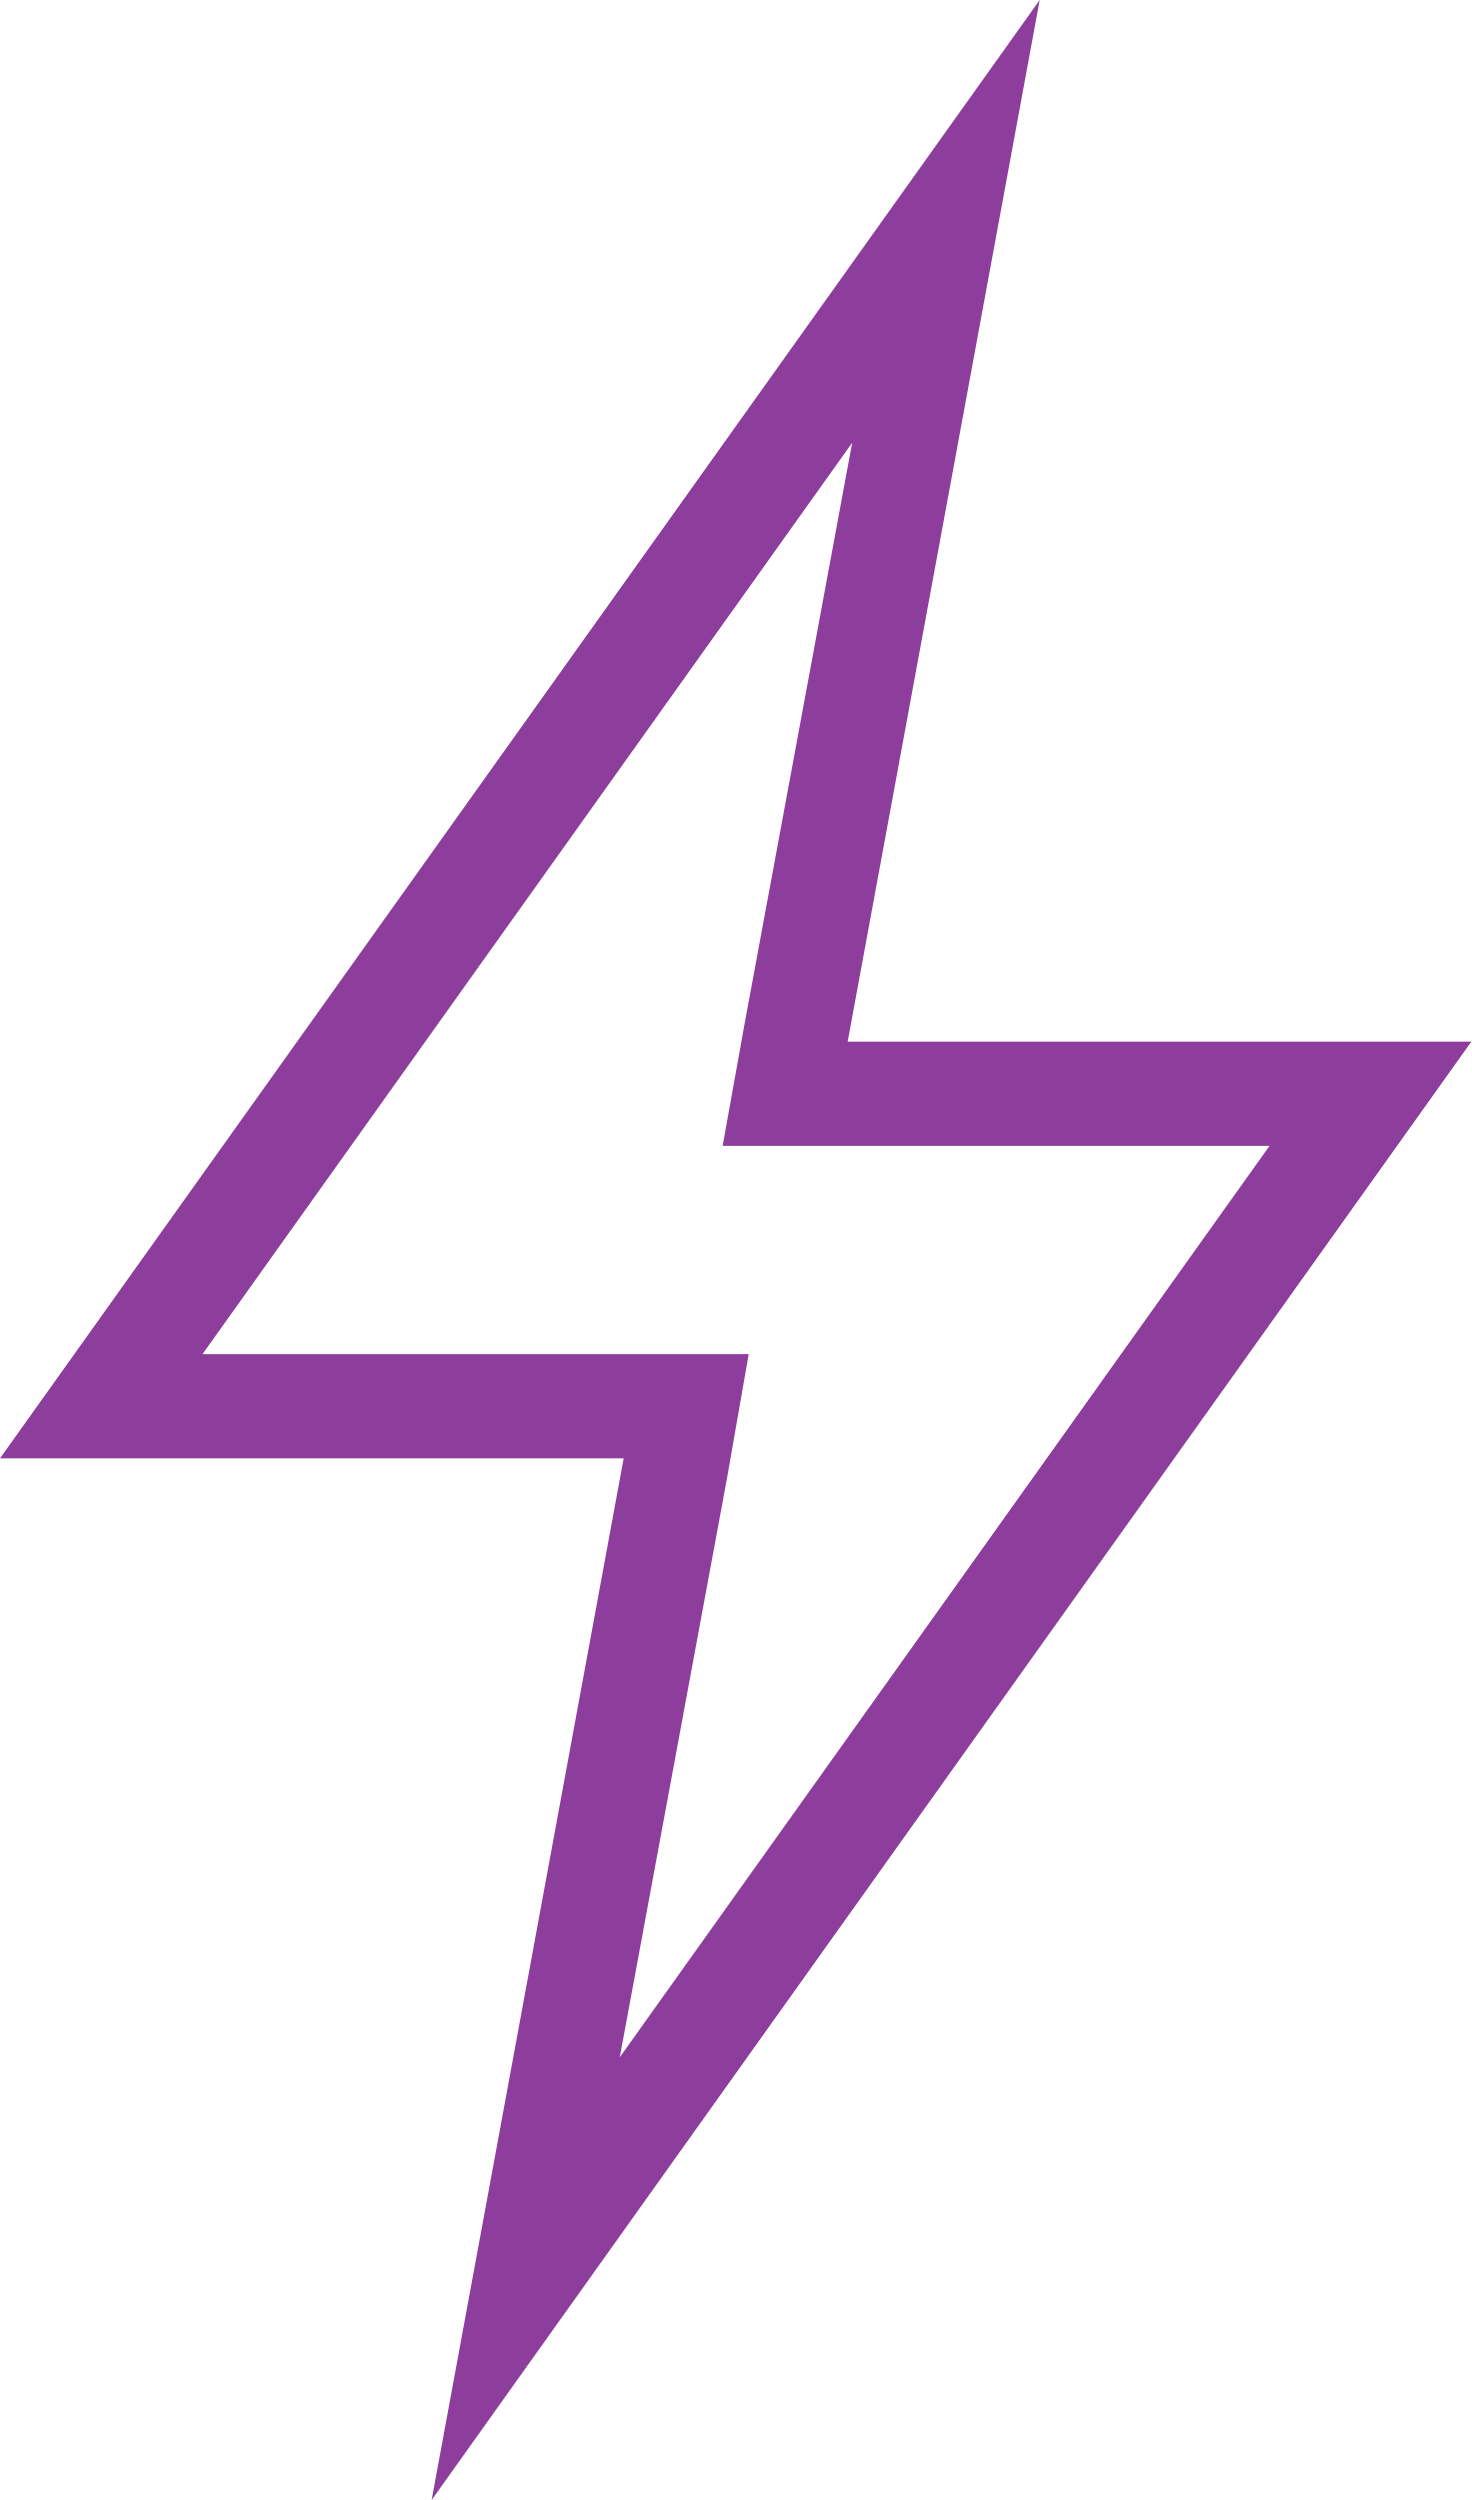
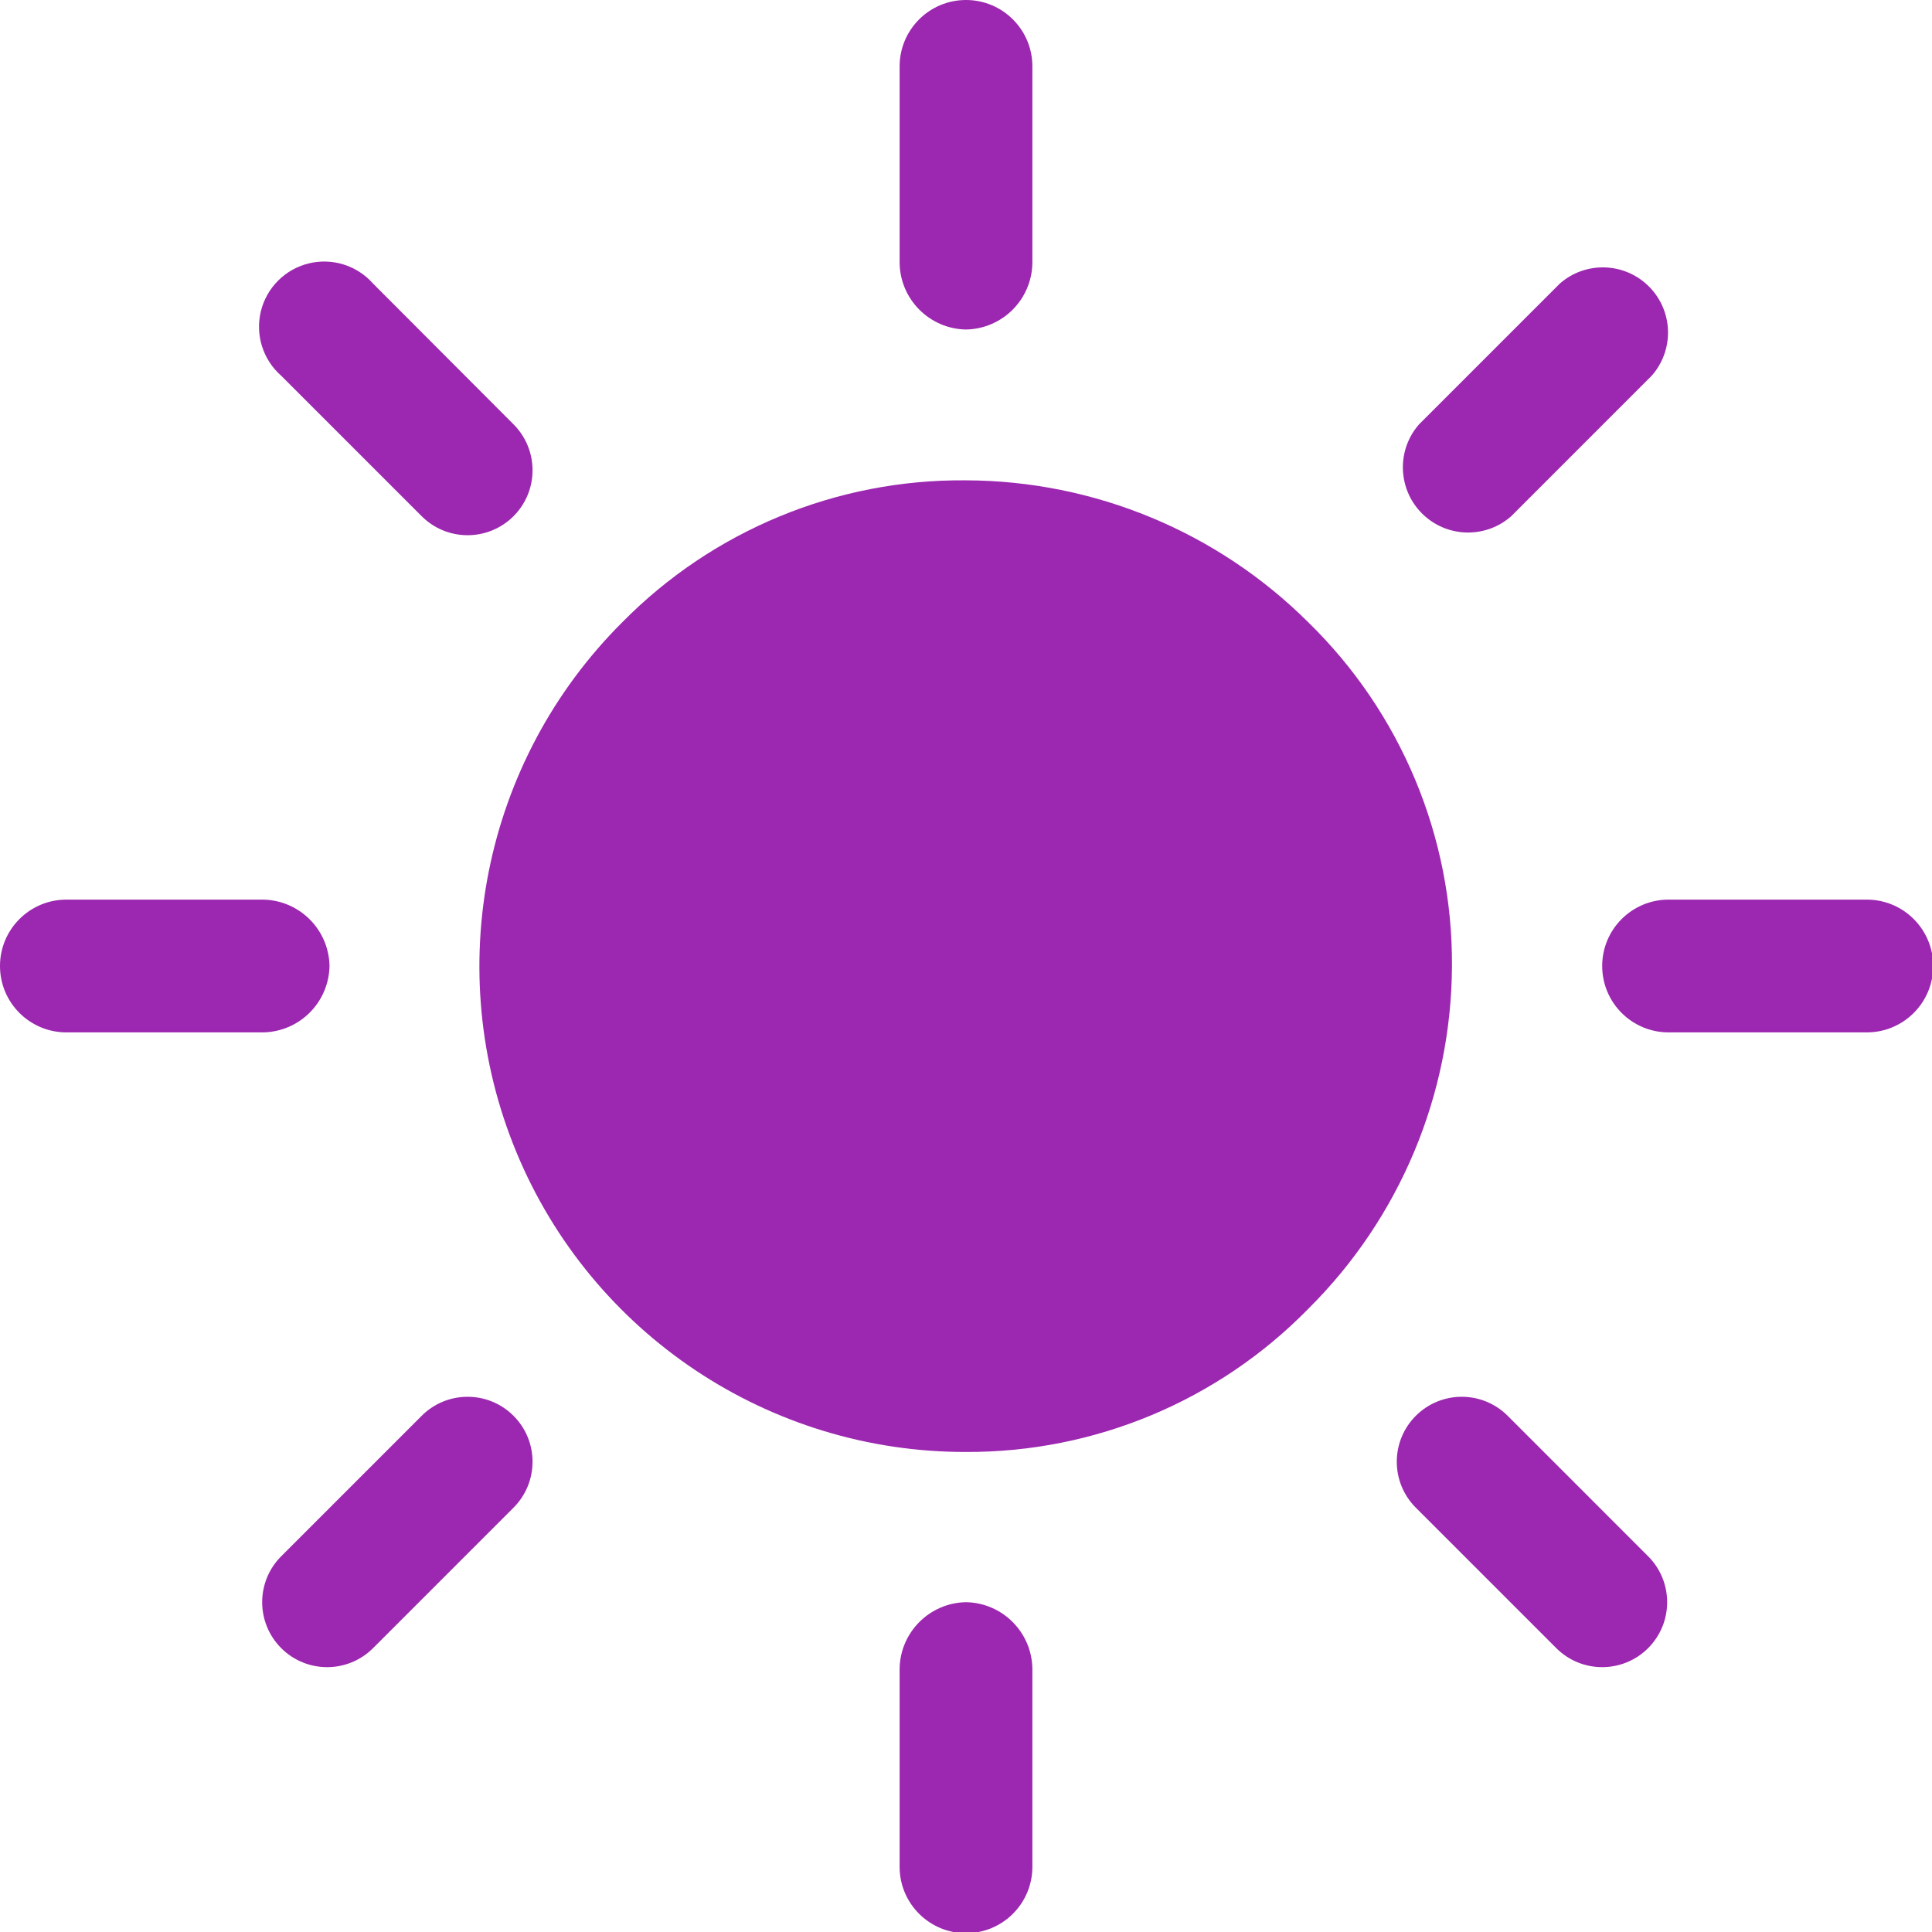
- <svg xmlns="http://www.w3.org/2000/svg" viewBox="0 0 301.33 512">
-   <path d="M174.53,90.67l-22,118.8L148,234.67H260L126.93,421.33l22-118.8,4.4-25.2H41.47L174.53,90.67M212.93,0,0,298.67H127.73L88.4,512,301.33,213.33H173.6L212.93,0Z" style="fill:#8d3d9b" />
+ <svg xmlns="http://www.w3.org/2000/svg" id="Capa_1" data-name="Capa 1" viewBox="0 0 65.2 65.2">
+   <defs>
+     <style>
+ 			.cls-1 {
+ 			fill: #9C27B0;
+ 			}
+ 		</style>
+   </defs>
+   <g>
+     <path class="cls-1" d="M44.15,21A16.44,16.44,0,0,0,32.6,16.21,16.07,16.07,0,0,0,21,21,16.39,16.39,0,0,0,32.6,49a16.07,16.07,0,0,0,11.55-4.83A16.4,16.4,0,0,0,49,32.6,16.07,16.07,0,0,0,44.15,21Z" />
+     <path class="cls-1" d="M32.6,11.12a2.28,2.28,0,0,0,2.24-2.24V2.24a2.24,2.24,0,1,0-4.48,0V8.88A2.28,2.28,0,0,0,32.6,11.12Z" />
+     <path class="cls-1" d="M51,17.42l4.74-4.74a2.2,2.2,0,0,0-3.1-3.11l-4.75,4.75A2.2,2.2,0,0,0,51,17.42Z" />
+     <path class="cls-1" d="M63,30.36H56.31a2.24,2.24,0,1,0,0,4.48H63a2.24,2.24,0,1,0,0-4.48Z" />
+     <path class="cls-1" d="M50.88,47.78a2.19,2.19,0,1,0-3.1,3.1l4.74,4.74a2.19,2.19,0,0,0,3.1-3.1Z" />
+     <path class="cls-1" d="M32.6,54.07a2.28,2.28,0,0,0-2.24,2.24V63a2.24,2.24,0,1,0,4.48,0V56.31A2.28,2.28,0,0,0,32.6,54.07Z" />
+     <path class="cls-1" d="M14.23,47.78,9.49,52.52a2.19,2.19,0,0,0,3.1,3.1l4.74-4.74a2.19,2.19,0,1,0-3.1-3.1Z" />
+     <path class="cls-1" d="M11.12,32.6a2.28,2.28,0,0,0-2.24-2.24H2.24a2.24,2.24,0,1,0,0,4.48H8.88A2.28,2.28,0,0,0,11.12,32.6Z" />
+     <path class="cls-1" d="M14.23,17.42a2.19,2.19,0,0,0,3.1-3.1L12.59,9.57a2.2,2.2,0,1,0-3.1,3.11Z" />
+   </g>
</svg>
